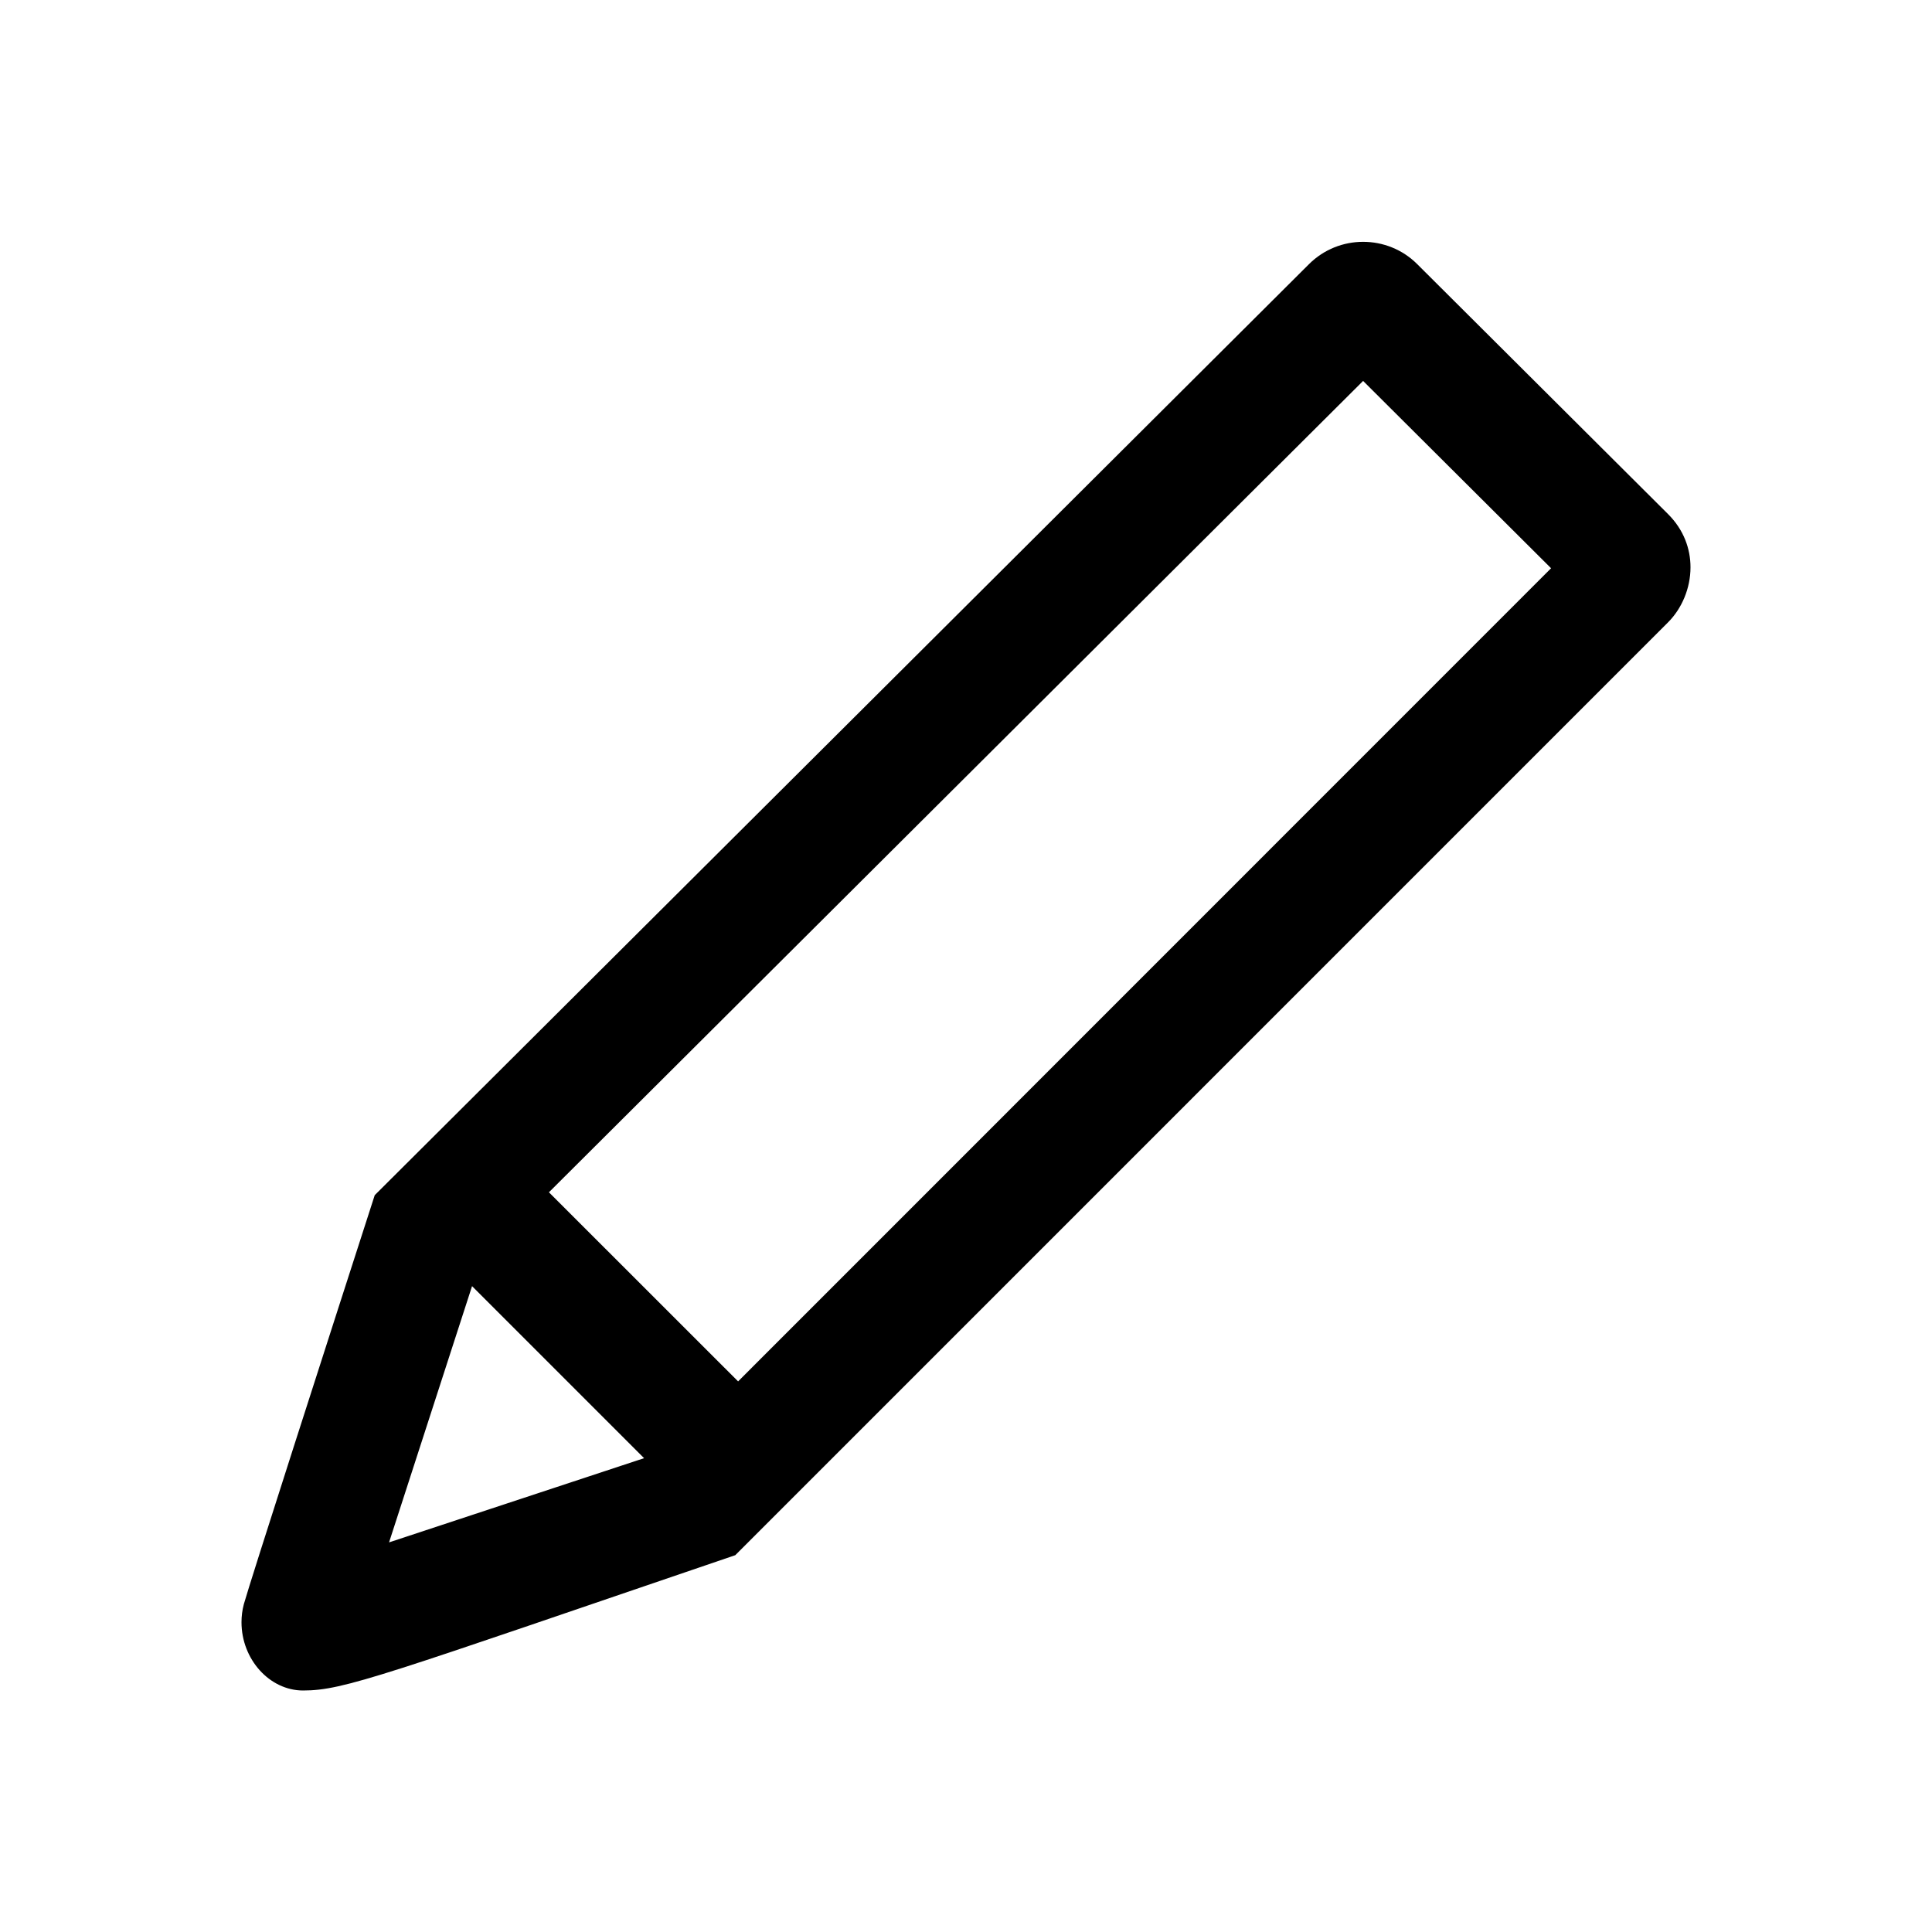
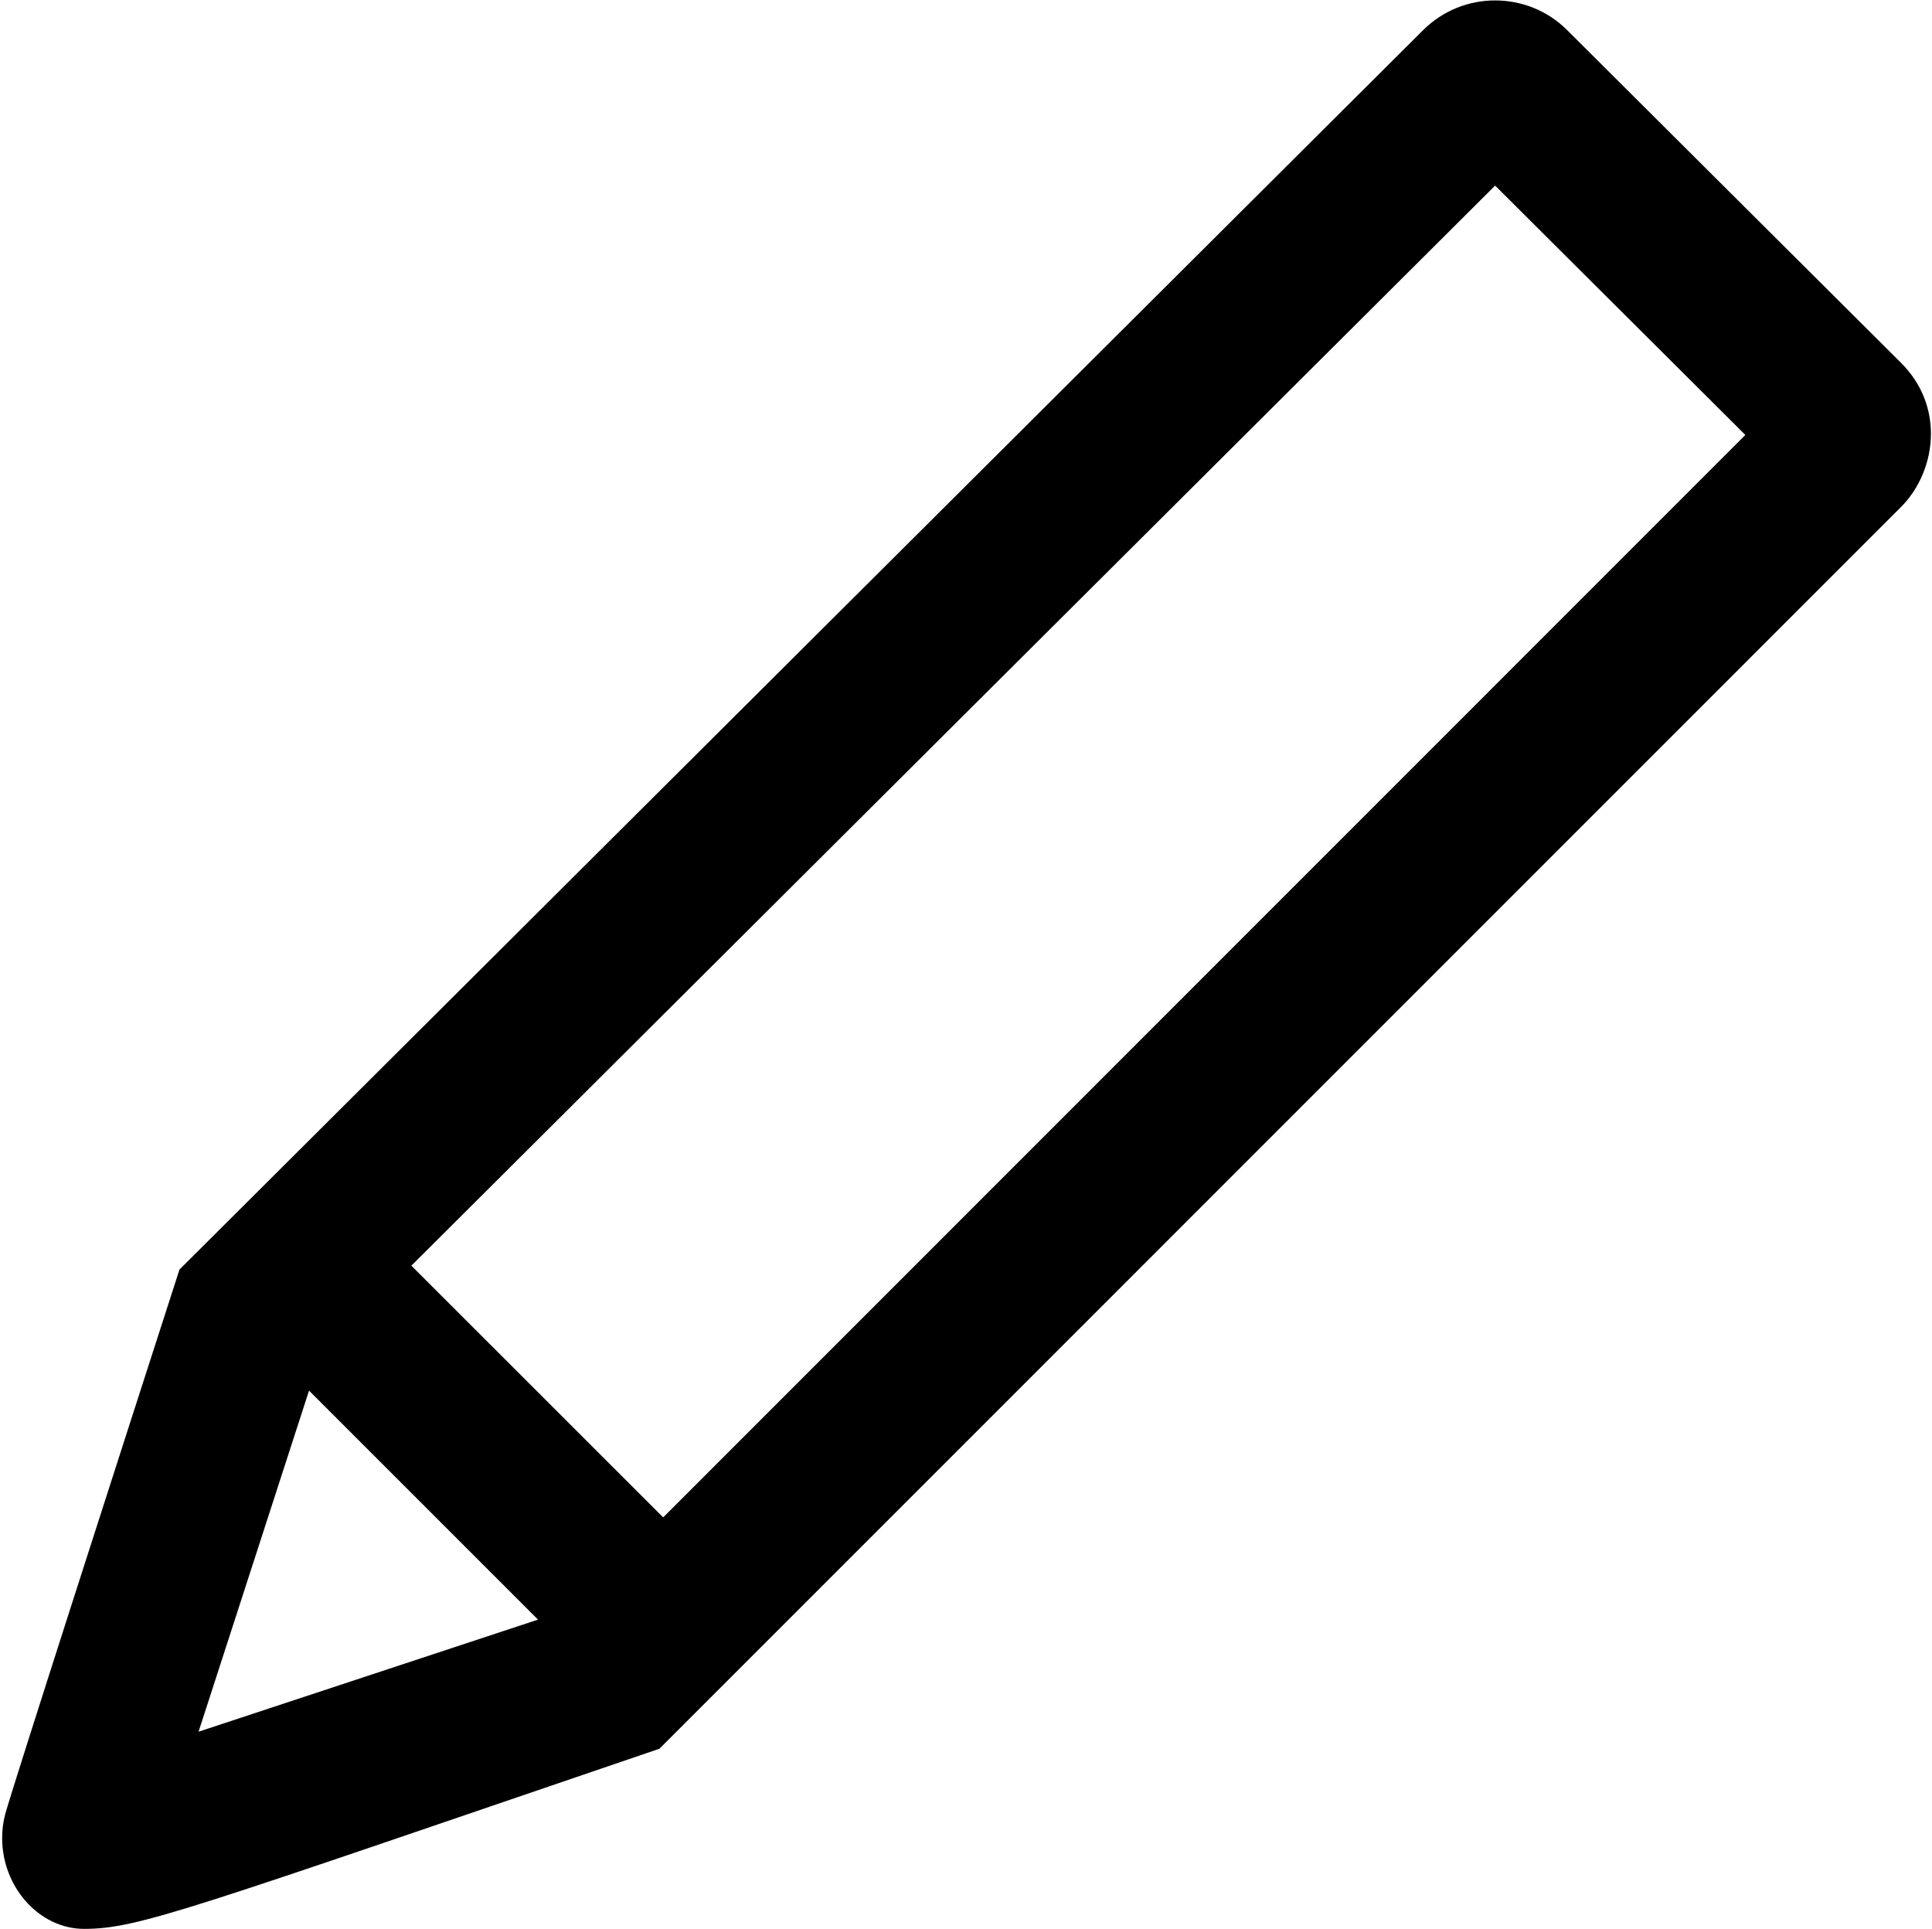
- <svg xmlns="http://www.w3.org/2000/svg" clip-rule="evenodd" fill-rule="evenodd" stroke-linejoin="round" stroke-miterlimit="2" viewBox="0 0 24 24">
+ <svg xmlns="http://www.w3.org/2000/svg" clip-rule="evenodd" fill-rule="evenodd" stroke-linejoin="round" stroke-miterlimit="2" viewBox="2.98 3 18.03 18">
  <path d="m9.134 19.319 11.587-11.588c.171-.171.279-.423.279-.684 0-.229-.083-.466-.28-.662l-3.115-3.104c-.185-.185-.429-.277-.672-.277s-.486.092-.672.277l-11.606 11.566c-.569 1.763-1.555 4.823-1.626 5.081-.02.075-.029.15-.029.224 0 .461.349.848.765.848.511 0 .991-.189 5.369-1.681zm-3.27-3.342 2.137 2.137-3.168 1.046zm.955-1.166 10.114-10.079 2.335 2.327-10.099 10.101z" fill-rule="nonzero" />
</svg>
